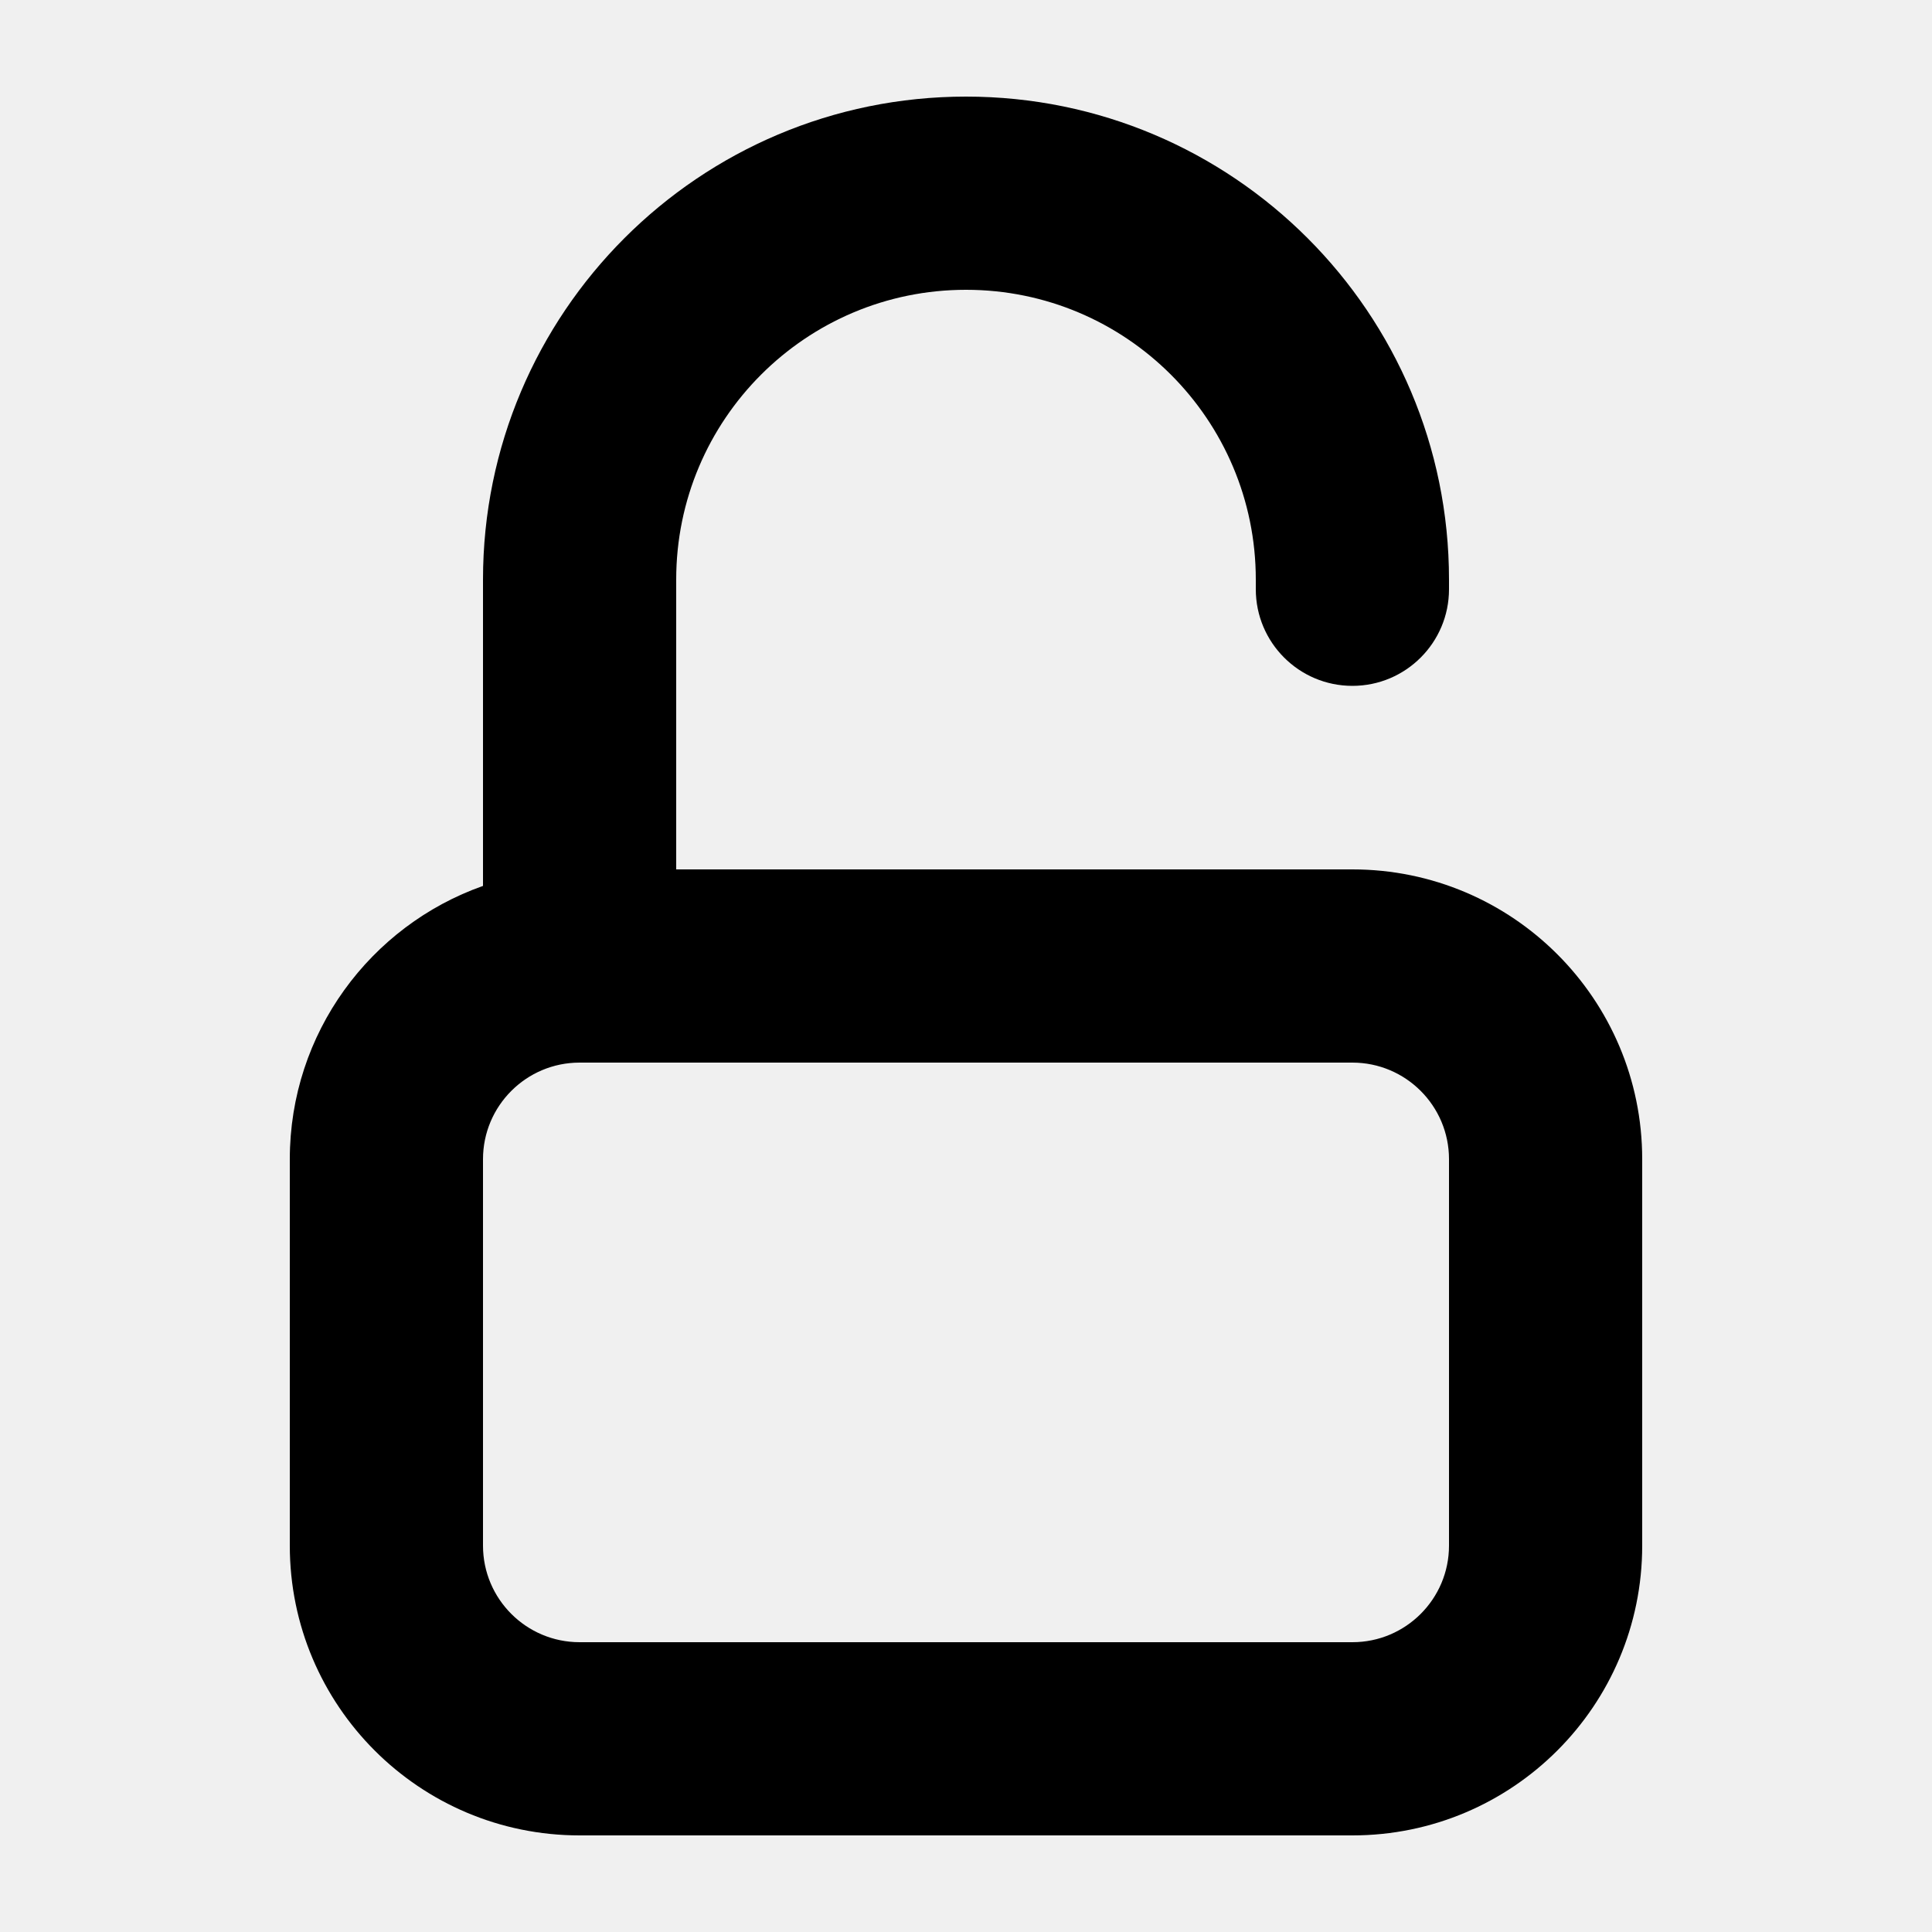
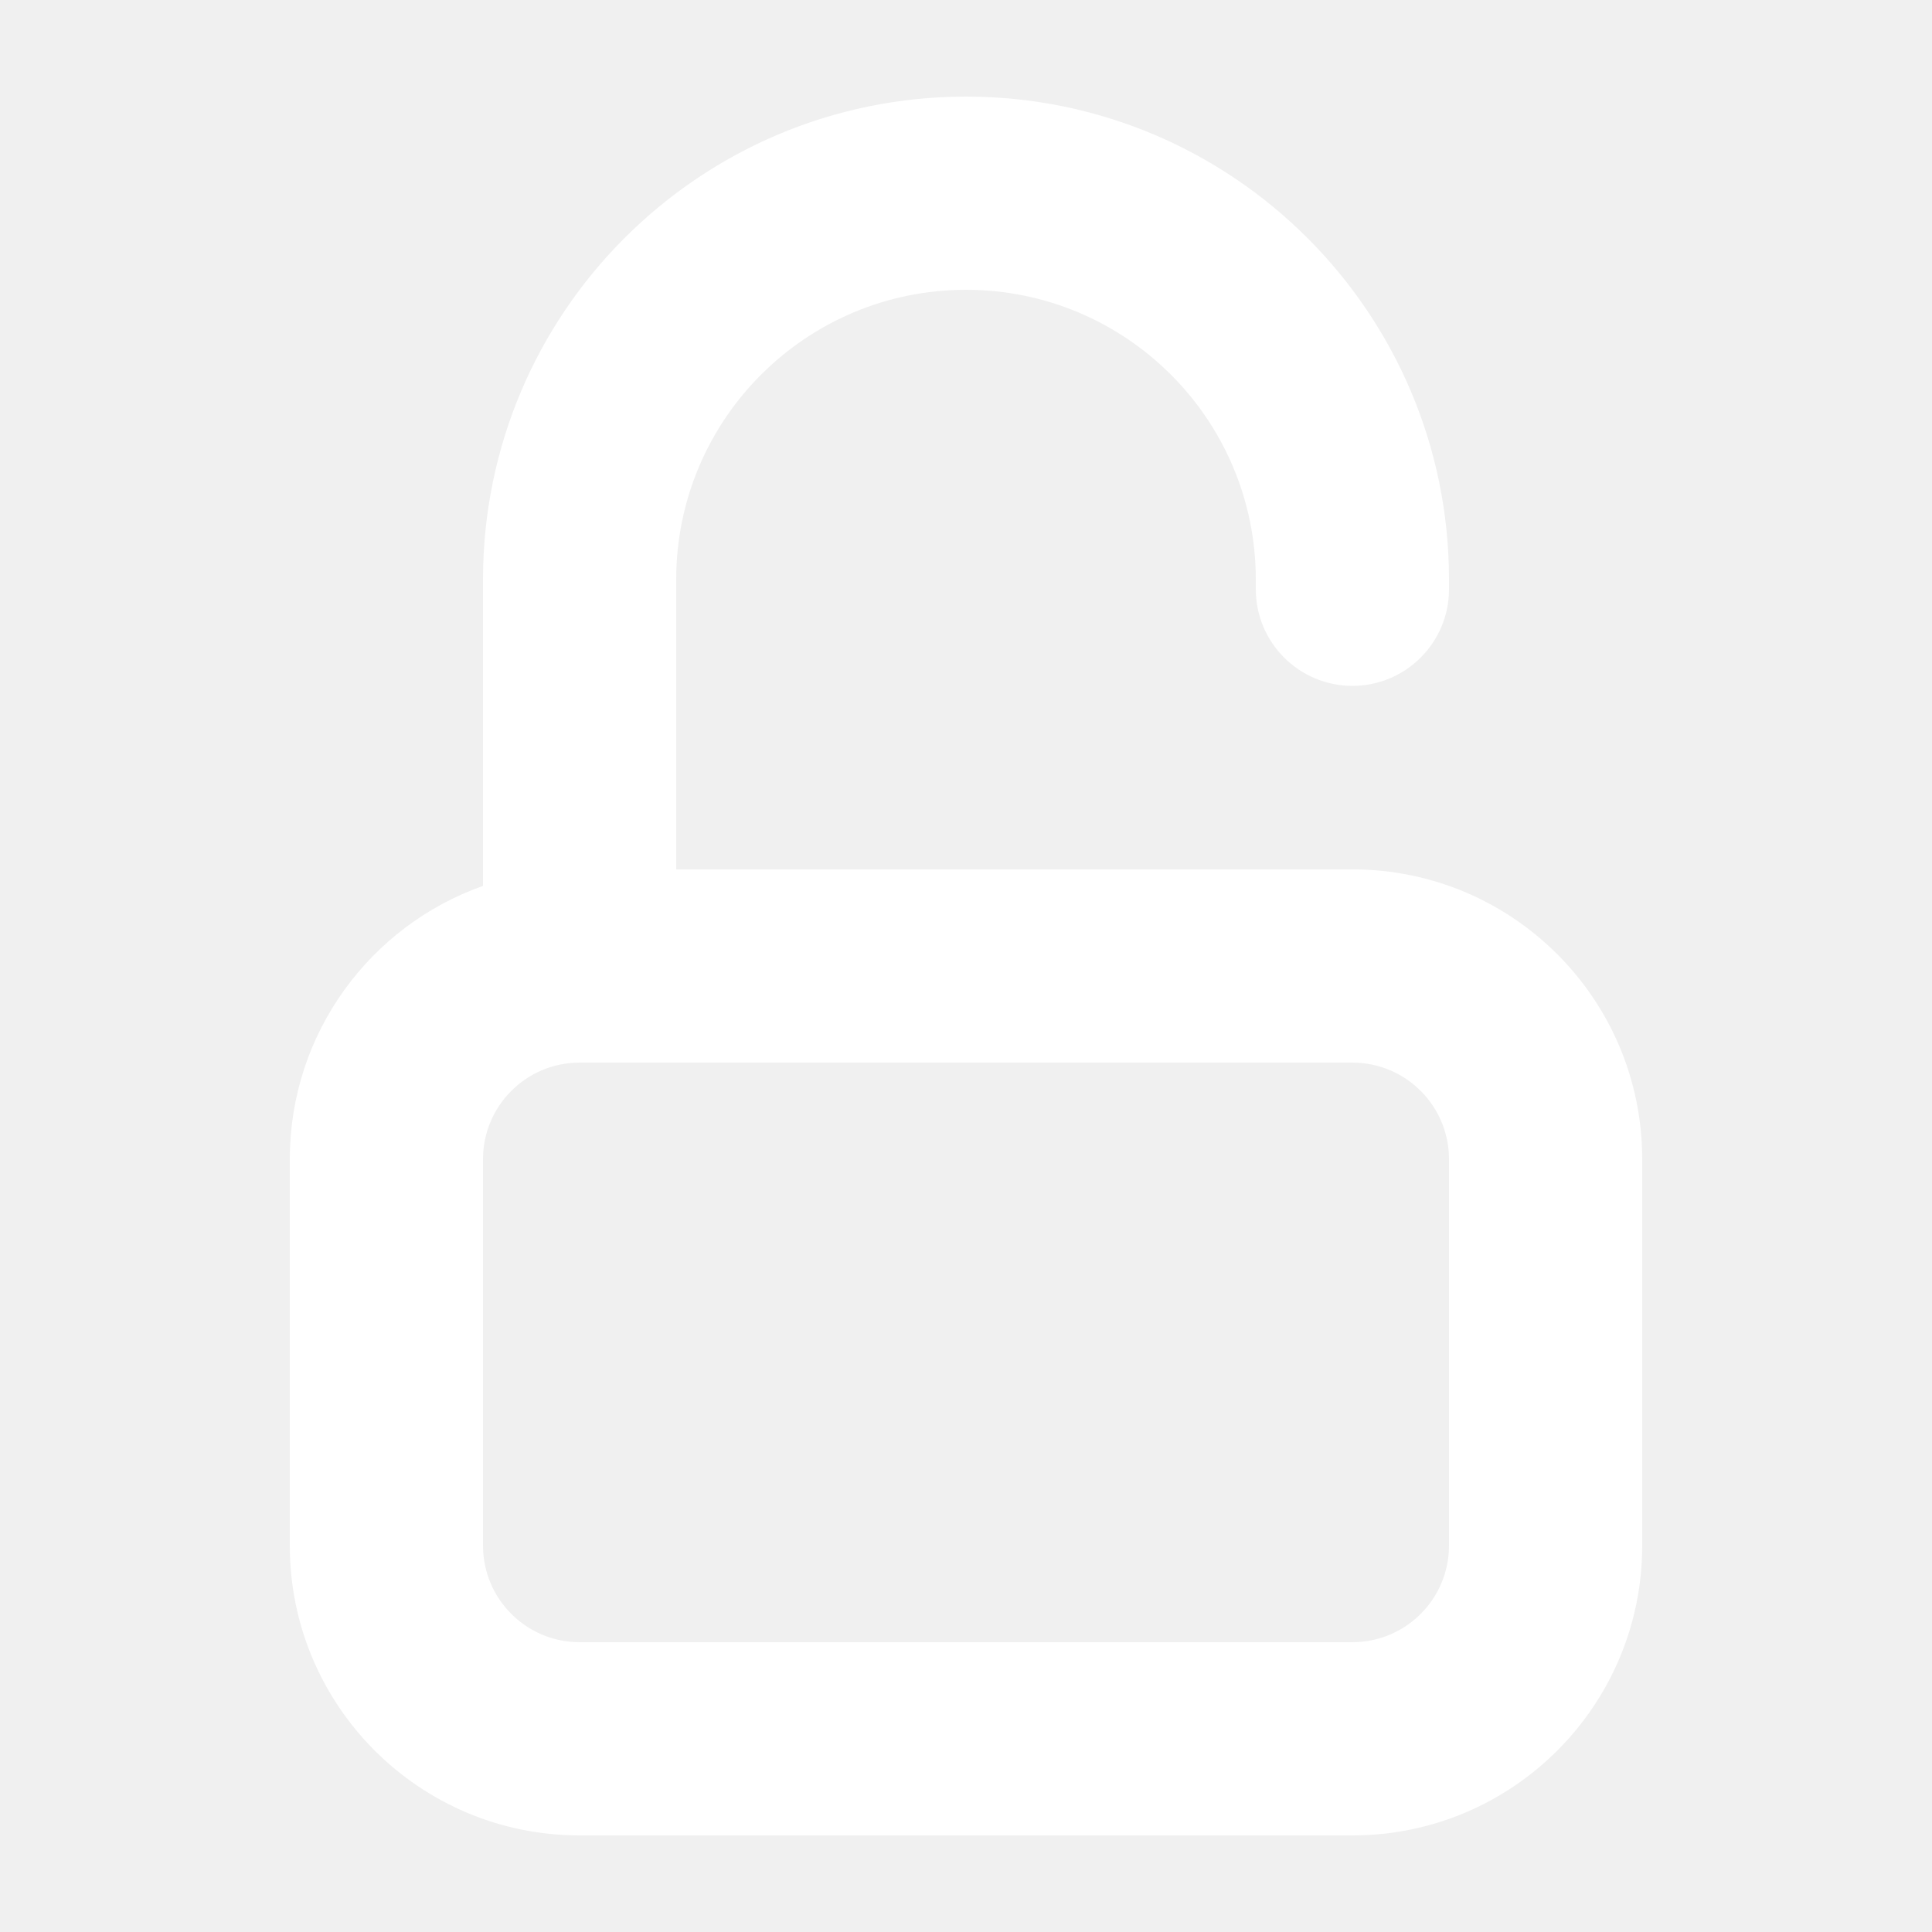
<svg xmlns="http://www.w3.org/2000/svg" width="800px" height="800px" viewBox="2 2 20 20" fill="none">
-   <path fill-rule="evenodd" clip-rule="evenodd" d="M12 5C10.343 5 9 6.343 9 8V11H16C17.657 11 19 12.343 19 14V18C19 19.657 17.657 21 16 21H8C6.343 21 5 19.657 5 18V14C5 12.694 5.835 11.582 7 11.171V8C7 5.239 9.239 3 12 3C14.761 3 17 5.239 17 8V8.1C17 8.652 16.552 9.1 16 9.1C15.448 9.1 15 8.652 15 8.1V8C15 6.343 13.657 5 12 5ZM8 13C7.448 13 7 13.448 7 14V18C7 18.552 7.448 19 8 19H16C16.552 19 17 18.552 17 18V14C17 13.448 16.552 13 16 13H8Z" fill="#000000" />
+   <path fill-rule="evenodd" clip-rule="evenodd" d="M12 5C10.343 5 9 6.343 9 8V11H16C17.657 11 19 12.343 19 14V18C19 19.657 17.657 21 16 21H8C6.343 21 5 19.657 5 18V14C5 12.694 5.835 11.582 7 11.171V8C7 5.239 9.239 3 12 3C14.761 3 17 5.239 17 8V8.1C17 8.652 16.552 9.1 16 9.1C15.448 9.1 15 8.652 15 8.1V8C15 6.343 13.657 5 12 5ZM8 13C7.448 13 7 13.448 7 14V18C7 18.552 7.448 19 8 19H16C16.552 19 17 18.552 17 18V14C17 13.448 16.552 13 16 13H8Z" fill="#ffffff" />
</svg>
